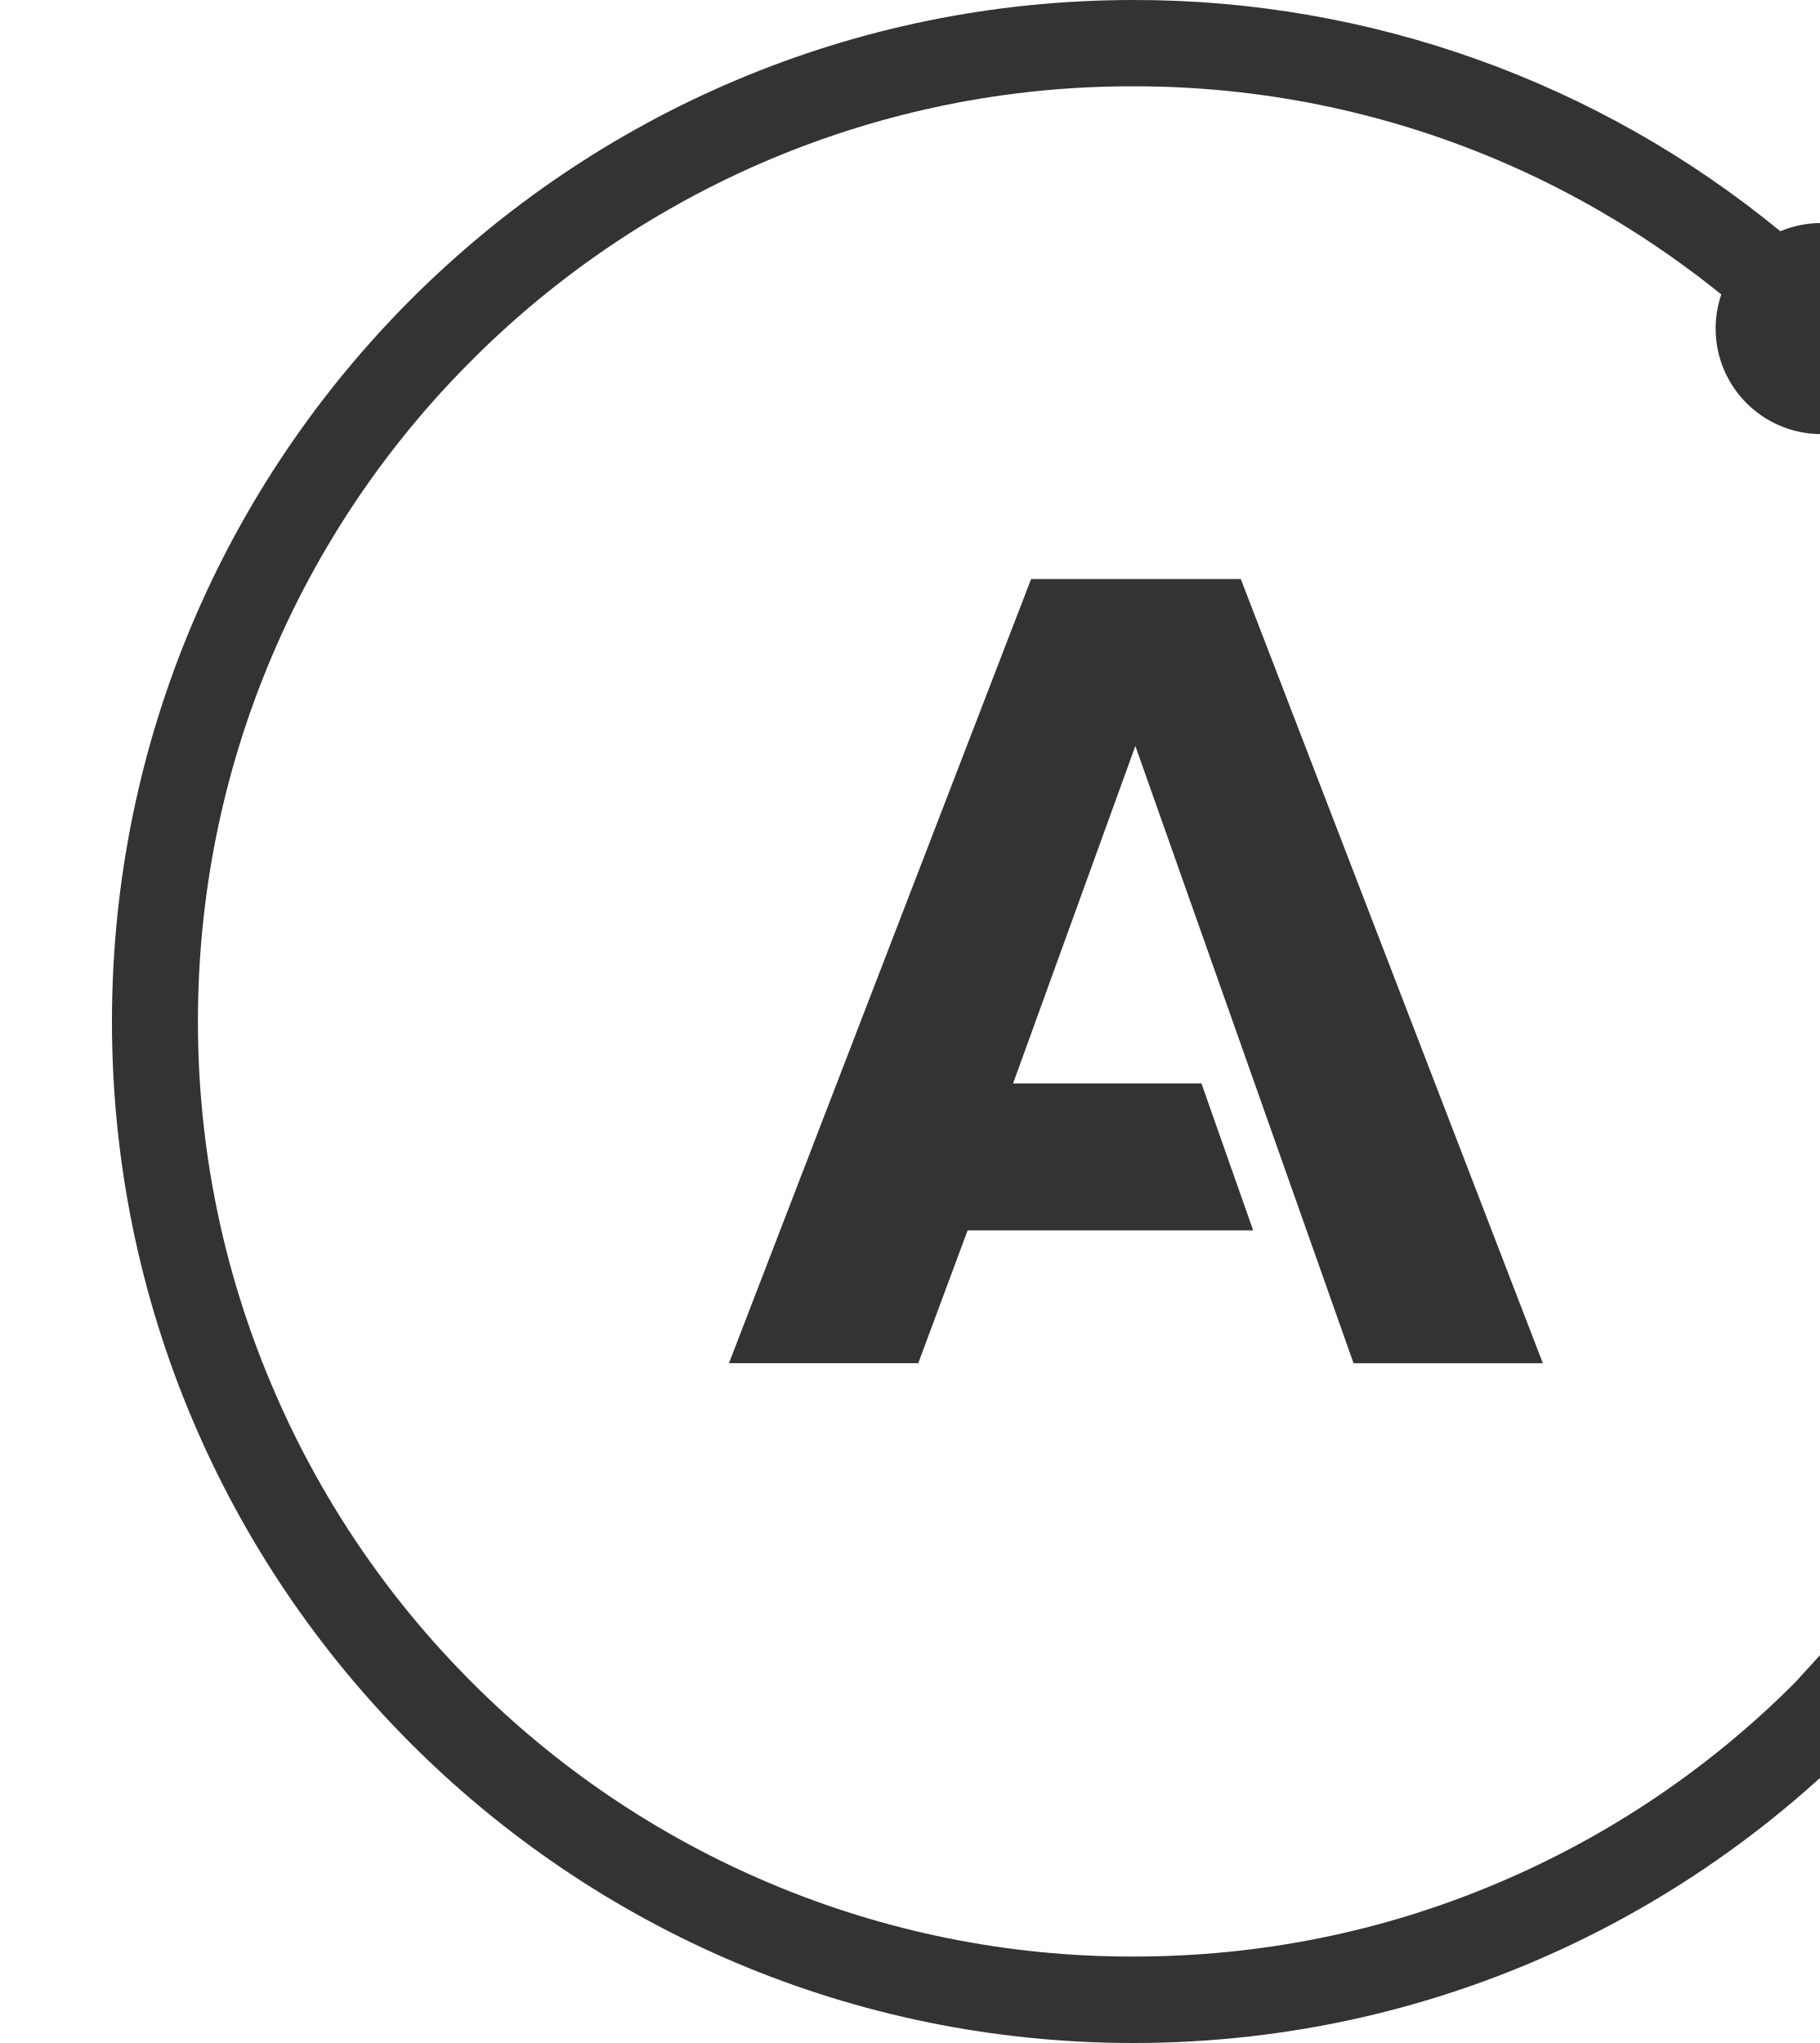
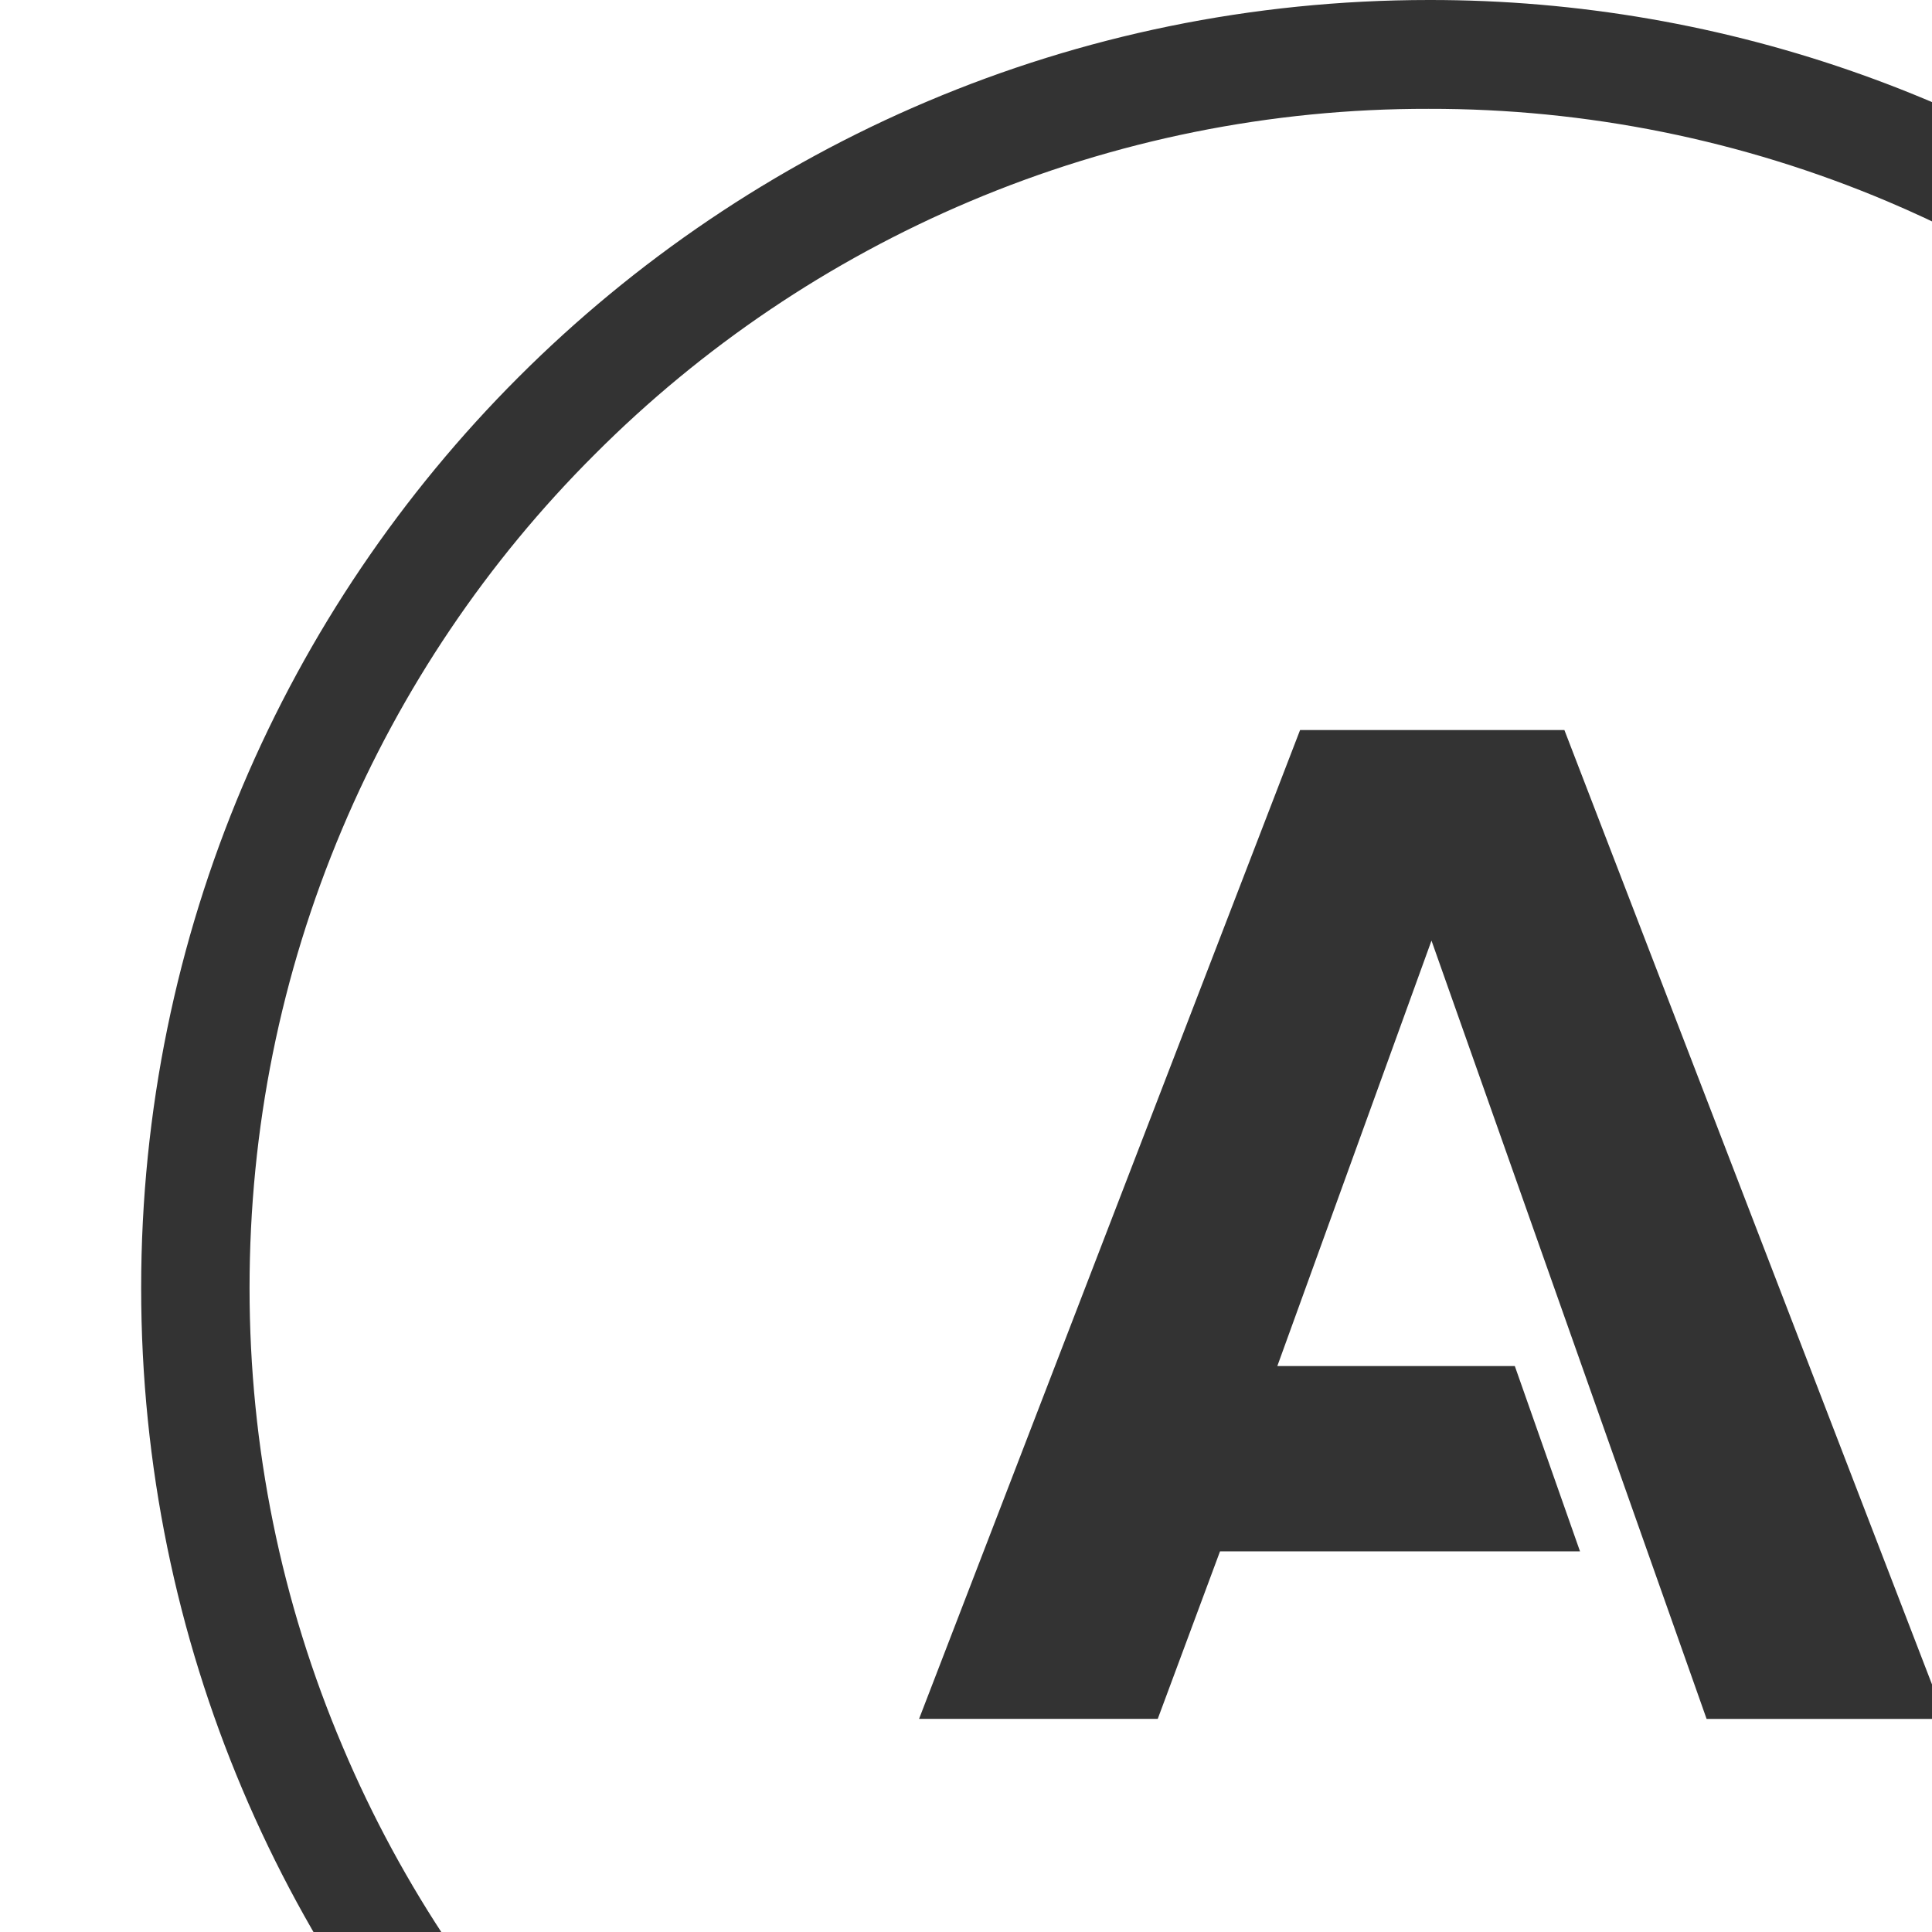
- <svg xmlns="http://www.w3.org/2000/svg" fill="#333333" viewbox="0 0 64.05 64.05">
+ <svg xmlns="http://www.w3.org/2000/svg" fill="#333333" viewbox="0 0 64.05 64.05" width="48" height="48">
  <path d="M38.867 18.138H32.3l-9.466 24.567h5.93l1.547-4.162h8.944l-1.62-4.604h-5.9l3.83-10.57L42.4 42.706h5.93zM59.14 50.16a1.35 1.35 0 0 0-1.102.571l-1.815 1.983a29.2 29.2 0 0 1-9.313 6.278c-3.6 1.527-7.446 2.3-11.402 2.3a29.1 29.1 0 0 1-11.402-2.301 29.19 29.19 0 0 1-9.312-6.278A29.22 29.22 0 0 1 8.515 43.4C6.986 39.8 6.2 35.955 6.2 32s.775-7.792 2.3-11.402a29.18 29.18 0 0 1 6.28-9.313 29.24 29.24 0 0 1 9.312-6.28 29.11 29.11 0 0 1 11.402-2.301 29.11 29.11 0 0 1 11.402 2.301c2.54 1.075 4.892 2.5 7.023 4.218a3.32 3.32 0 0 0-.177 1.069c0 1.826 1.48 3.306 3.305 3.306s3.306-1.48 3.306-3.306-1.48-3.305-3.306-3.305a3.29 3.29 0 0 0-1.279.257A31.85 31.85 0 0 0 35.507 0c-17.673 0-32 14.327-32 32s14.327 32 32 32c9.886 0 18.72-4.486 24.6-11.53a1.35 1.35 0 0 0 .396-.955c-.001-.75-.606-1.354-1.354-1.354z" />
</svg>
